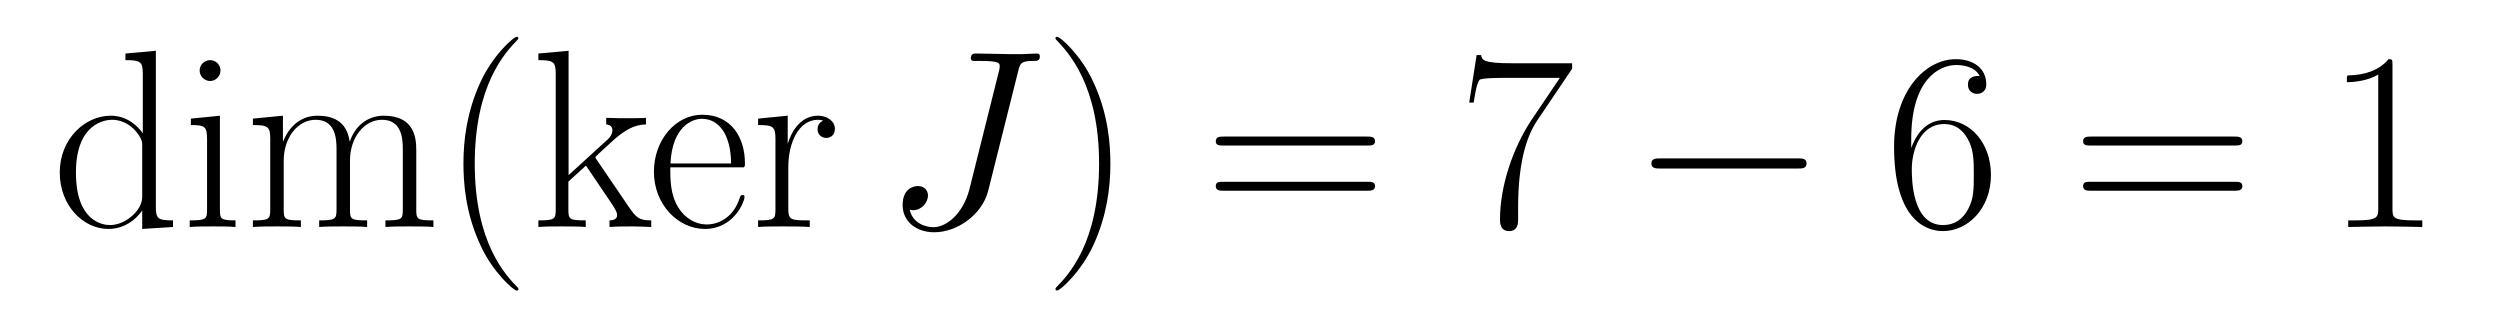
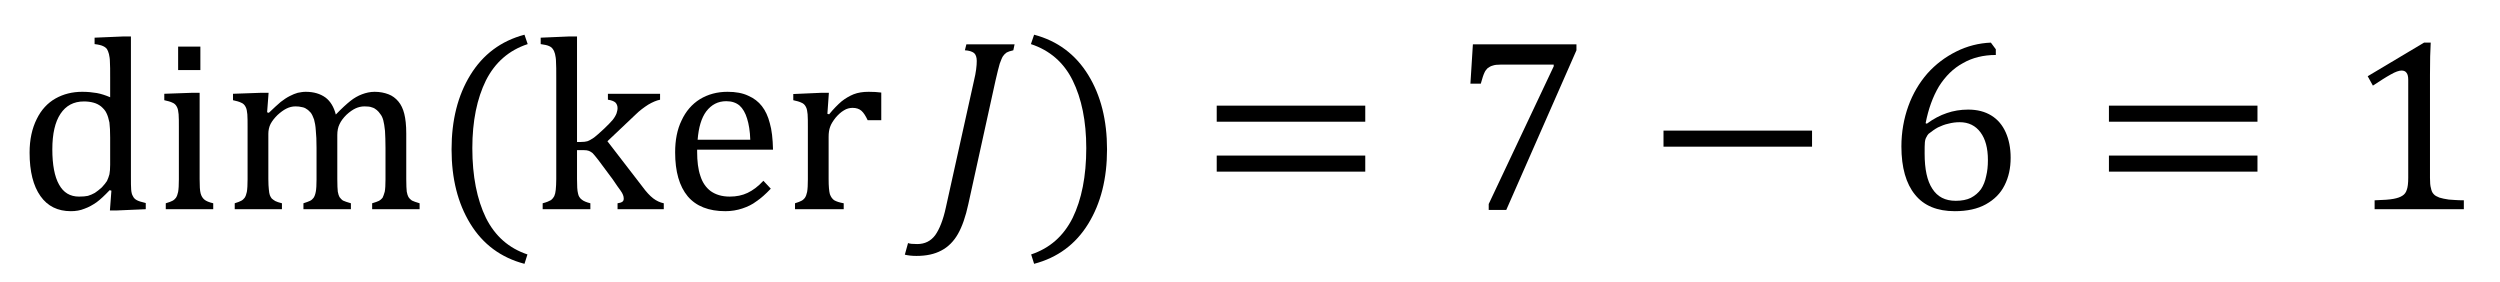
- <svg xmlns="http://www.w3.org/2000/svg" xmlns:xlink="http://www.w3.org/1999/xlink" width="200.397" height="26.604" viewBox="0 0 200.397 26.604">
+ <svg xmlns="http://www.w3.org/2000/svg" xmlns:xlink="http://www.w3.org/1999/xlink" version="1.1" width="222.023" height="24.965" viewBox="0 0 222.023 24.965">
  <defs>
-     <g>
-       <g id="glyph-0-0">
-         <path d="M 5.938 -13.906 L 5.938 -13.375 C 7.141 -13.375 7.328 -13.25 7.328 -12.281 L 7.328 -7.516 C 7.25 -7.609 6.406 -8.922 4.766 -8.922 C 2.688 -8.922 0.672 -7.062 0.672 -4.375 C 0.672 -1.703 2.562 0.156 4.562 0.156 C 6.297 0.156 7.188 -1.188 7.281 -1.328 L 7.281 0.156 L 9.75 0 L 9.75 -0.531 C 8.547 -0.531 8.375 -0.656 8.375 -1.625 L 8.375 -14.125 Z M 7.281 -2.438 C 7.281 -1.828 6.922 -1.281 6.453 -0.875 C 5.766 -0.266 5.062 -0.156 4.688 -0.156 C 4.094 -0.156 1.969 -0.469 1.969 -4.359 C 1.969 -8.344 4.344 -8.594 4.859 -8.594 C 5.797 -8.594 6.562 -8.062 7.031 -7.328 C 7.281 -6.906 7.281 -6.844 7.281 -6.469 Z M 7.281 -2.438 " />
-       </g>
-       <g id="glyph-0-1">
-         <path d="M 3.156 -12.547 C 3.156 -12.984 2.797 -13.375 2.328 -13.375 C 1.875 -13.375 1.484 -13.016 1.484 -12.547 C 1.484 -12.094 1.859 -11.703 2.328 -11.703 C 2.766 -11.703 3.156 -12.078 3.156 -12.547 Z M 0.781 -8.688 L 0.781 -8.172 C 1.906 -8.172 2.078 -8.047 2.078 -7.062 L 2.078 -1.406 C 2.078 -0.625 2 -0.531 0.688 -0.531 L 0.688 0 C 1.188 -0.047 2.062 -0.047 2.562 -0.047 C 3.047 -0.047 3.891 -0.047 4.359 0 L 4.359 -0.531 C 3.156 -0.531 3.109 -0.656 3.109 -1.391 L 3.109 -8.922 Z M 0.781 -8.688 " />
-       </g>
-       <g id="glyph-0-2">
-         <path d="M 13.766 -6.188 C 13.766 -7.203 13.578 -8.922 11.156 -8.922 C 9.766 -8.922 8.812 -7.984 8.453 -6.875 L 8.422 -6.875 C 8.188 -8.547 6.984 -8.922 5.844 -8.922 C 4.234 -8.922 3.406 -7.672 3.094 -6.859 L 3.078 -6.859 L 3.078 -8.922 L 0.672 -8.688 L 0.672 -8.172 C 1.875 -8.172 2.062 -8.047 2.062 -7.062 L 2.062 -1.406 C 2.062 -0.625 1.969 -0.531 0.672 -0.531 L 0.672 0 C 1.156 -0.047 2.062 -0.047 2.578 -0.047 C 3.109 -0.047 4.031 -0.047 4.516 0 L 4.516 -0.531 C 3.219 -0.531 3.141 -0.609 3.141 -1.406 L 3.141 -5.312 C 3.141 -7.188 4.281 -8.594 5.703 -8.594 C 7.203 -8.594 7.375 -7.25 7.375 -6.266 L 7.375 -1.406 C 7.375 -0.625 7.281 -0.531 5.984 -0.531 L 5.984 0 C 6.469 -0.047 7.375 -0.047 7.906 -0.047 C 8.422 -0.047 9.344 -0.047 9.828 0 L 9.828 -0.531 C 8.531 -0.531 8.453 -0.609 8.453 -1.406 L 8.453 -5.312 C 8.453 -7.188 9.594 -8.594 11.016 -8.594 C 12.516 -8.594 12.688 -7.25 12.688 -6.266 L 12.688 -1.406 C 12.688 -0.625 12.609 -0.531 11.297 -0.531 L 11.297 0 C 11.781 -0.047 12.688 -0.047 13.219 -0.047 C 13.75 -0.047 14.656 -0.047 15.141 0 L 15.141 -0.531 C 13.844 -0.531 13.766 -0.609 13.766 -1.406 Z M 13.766 -6.188 " />
-       </g>
-       <g id="glyph-0-3">
-         <path d="M 6.234 4.969 C 6.234 4.953 6.234 4.906 6.172 4.844 C 5.234 3.891 2.734 1.281 2.734 -5.062 C 2.734 -11.422 5.188 -14 6.188 -15.031 C 6.188 -15.047 6.234 -15.094 6.234 -15.141 C 6.234 -15.203 6.172 -15.25 6.094 -15.25 C 5.859 -15.25 4.141 -13.75 3.141 -11.5 C 2.125 -9.25 1.828 -7.047 1.828 -5.094 C 1.828 -3.625 1.969 -1.141 3.203 1.484 C 4.172 3.609 5.844 5.094 6.094 5.094 C 6.188 5.094 6.234 5.047 6.234 4.969 Z M 6.234 4.969 " />
-       </g>
-       <g id="glyph-0-4">
-         <path d="M 5.312 -5.375 C 5.297 -5.422 5.188 -5.531 5.188 -5.594 C 5.188 -5.641 6.641 -6.969 6.828 -7.125 C 7.984 -8.109 8.719 -8.203 9.25 -8.219 L 9.25 -8.75 C 9.125 -8.75 9.078 -8.75 9.062 -8.734 L 8.062 -8.719 C 7.5 -8.719 6.609 -8.719 6.062 -8.75 L 6.062 -8.219 C 6.359 -8.203 6.562 -8.047 6.562 -7.75 C 6.562 -7.344 6.156 -6.969 6.125 -6.969 L 3.047 -4.156 L 3.047 -14.125 L 0.625 -13.906 L 0.625 -13.375 C 1.828 -13.375 2.016 -13.25 2.016 -12.281 L 2.016 -1.406 C 2.016 -0.625 1.938 -0.531 0.625 -0.531 L 0.625 0 C 1.125 -0.047 2.016 -0.047 2.531 -0.047 C 3.031 -0.047 3.922 -0.047 4.422 0 L 4.422 -0.531 C 3.109 -0.531 3.031 -0.609 3.031 -1.406 L 3.031 -3.641 L 4.438 -4.922 L 6.5 -1.875 C 6.734 -1.5 6.938 -1.219 6.938 -0.953 C 6.938 -0.594 6.578 -0.531 6.328 -0.531 L 6.328 0 C 6.828 -0.047 7.703 -0.047 8.203 -0.047 C 8.578 -0.047 9.328 -0.016 9.672 0 L 9.672 -0.531 C 8.719 -0.531 8.484 -0.719 7.875 -1.609 Z M 5.312 -5.375 " />
-       </g>
-       <g id="glyph-0-5">
-         <path d="M 7.75 -4.781 C 7.844 -4.859 7.844 -4.906 7.844 -5.109 C 7.844 -7.188 6.734 -9 4.422 -9 C 2.266 -9 0.547 -6.938 0.547 -4.438 C 0.547 -1.797 2.484 0.156 4.641 0.156 C 6.922 0.156 7.812 -2 7.812 -2.422 C 7.812 -2.562 7.703 -2.562 7.656 -2.562 C 7.516 -2.562 7.5 -2.531 7.406 -2.281 C 6.969 -0.891 5.844 -0.203 4.781 -0.203 C 3.906 -0.203 3.031 -0.688 2.484 -1.594 C 1.859 -2.625 1.859 -3.828 1.859 -4.781 Z M 1.875 -5.094 C 2.016 -8.016 3.578 -8.672 4.391 -8.672 C 5.781 -8.672 6.719 -7.375 6.734 -5.094 Z M 1.875 -5.094 " />
-       </g>
-       <g id="glyph-0-6">
-         <path d="M 3.047 -4.812 C 3.047 -6.766 3.891 -8.594 5.422 -8.594 C 5.562 -8.594 5.703 -8.578 5.844 -8.516 C 5.844 -8.516 5.391 -8.375 5.391 -7.844 C 5.391 -7.344 5.781 -7.141 6.094 -7.141 C 6.328 -7.141 6.781 -7.281 6.781 -7.859 C 6.781 -8.516 6.125 -8.922 5.438 -8.922 C 3.891 -8.922 3.219 -7.406 3.016 -6.703 L 3 -6.703 L 3 -8.922 L 0.625 -8.688 L 0.625 -8.172 C 1.828 -8.172 2.016 -8.047 2.016 -7.062 L 2.016 -1.406 C 2.016 -0.625 1.938 -0.531 0.625 -0.531 L 0.625 0 C 1.125 -0.047 2.062 -0.047 2.578 -0.047 C 3.172 -0.047 4.219 -0.047 4.766 0 L 4.766 -0.531 C 3.297 -0.531 3.047 -0.531 3.047 -1.453 Z M 3.047 -4.812 " />
-       </g>
-       <g id="glyph-0-7">
-         <path d="M 5.359 -5.062 C 5.359 -6.531 5.219 -9.016 3.984 -11.641 C 3.016 -13.766 1.344 -15.25 1.094 -15.25 C 1.031 -15.25 0.953 -15.234 0.953 -15.125 C 0.953 -15.094 0.984 -15.062 1 -15.031 C 1.969 -14 4.453 -11.422 4.453 -5.094 C 4.453 1.266 2 3.844 1 4.859 C 0.984 4.906 0.953 4.922 0.953 4.969 C 0.953 5.062 1.031 5.094 1.094 5.094 C 1.328 5.094 3.047 3.578 4.047 1.344 C 5.062 -0.922 5.359 -3.109 5.359 -5.062 Z M 5.359 -5.062 " />
-       </g>
-       <g id="glyph-0-8">
-         <path d="M 13.094 -6.531 C 13.391 -6.531 13.703 -6.531 13.703 -6.875 C 13.703 -7.25 13.359 -7.25 13.016 -7.25 L 1.625 -7.25 C 1.281 -7.25 0.938 -7.25 0.938 -6.875 C 0.938 -6.531 1.234 -6.531 1.547 -6.531 Z M 13.016 -2.906 C 13.359 -2.906 13.703 -2.906 13.703 -3.281 C 13.703 -3.625 13.391 -3.625 13.094 -3.625 L 1.547 -3.625 C 1.234 -3.625 0.938 -3.625 0.938 -3.281 C 0.938 -2.906 1.281 -2.906 1.625 -2.906 Z M 13.016 -2.906 " />
-       </g>
-       <g id="glyph-0-9">
-         <path d="M 9.188 -12.688 L 9.188 -13.125 L 4.391 -13.125 C 2.016 -13.125 1.969 -13.391 1.891 -13.781 L 1.531 -13.781 L 0.938 -9.969 L 1.297 -9.969 C 1.359 -10.359 1.5 -11.406 1.75 -11.781 C 1.875 -11.953 3.375 -11.953 3.719 -11.953 L 8.203 -11.953 L 5.938 -8.594 C 4.438 -6.328 3.406 -3.281 3.406 -0.609 C 3.406 -0.359 3.406 0.328 4.141 0.328 C 4.859 0.328 4.859 -0.359 4.859 -0.625 L 4.859 -1.562 C 4.859 -4.906 5.438 -7.109 6.375 -8.516 Z M 9.188 -12.688 " />
-       </g>
-       <g id="glyph-0-10">
-         <path d="M 2.156 -7.031 C 2.156 -11.891 4.438 -12.984 5.766 -12.984 C 6.188 -12.984 7.234 -12.906 7.641 -12.109 C 7.312 -12.109 6.703 -12.109 6.703 -11.406 C 6.703 -10.844 7.141 -10.672 7.438 -10.672 C 7.609 -10.672 8.172 -10.75 8.172 -11.438 C 8.172 -12.719 7.141 -13.453 5.734 -13.453 C 3.312 -13.453 0.781 -10.938 0.781 -6.438 C 0.781 -0.891 3.078 0.328 4.703 0.328 C 6.672 0.328 8.547 -1.453 8.547 -4.172 C 8.547 -6.719 6.906 -8.578 4.828 -8.578 C 3.578 -8.578 2.672 -7.75 2.156 -6.328 Z M 4.703 -0.156 C 2.203 -0.156 2.203 -3.906 2.203 -4.656 C 2.203 -6.125 2.891 -8.25 4.781 -8.25 C 5.125 -8.25 6.125 -8.25 6.797 -6.844 C 7.172 -6.047 7.172 -5.219 7.172 -4.188 C 7.172 -3.094 7.172 -2.281 6.734 -1.469 C 6.297 -0.625 5.641 -0.156 4.703 -0.156 Z M 4.703 -0.156 " />
-       </g>
-       <g id="glyph-0-11">
-         <path d="M 5.422 -13.016 C 5.422 -13.438 5.391 -13.453 5.109 -13.453 C 4.312 -12.5 3.109 -12.188 1.969 -12.156 C 1.906 -12.156 1.812 -12.156 1.797 -12.109 C 1.766 -12.078 1.766 -12.031 1.766 -11.609 C 2.406 -11.609 3.469 -11.734 4.281 -12.219 L 4.281 -1.484 C 4.281 -0.781 4.234 -0.531 2.484 -0.531 L 1.875 -0.531 L 1.875 0 C 2.844 -0.016 3.875 -0.047 4.844 -0.047 C 5.828 -0.047 6.844 -0.016 7.812 0 L 7.812 -0.531 L 7.203 -0.531 C 5.453 -0.531 5.422 -0.75 5.422 -1.484 Z M 5.422 -13.016 " />
-       </g>
-       <g id="glyph-1-0">
-         <path d="M 10.875 -12.5 C 11.031 -13.109 11.078 -13.312 12.078 -13.312 C 12.406 -13.312 12.609 -13.312 12.609 -13.688 C 12.609 -13.906 12.422 -13.906 12.344 -13.906 C 11.984 -13.906 11.609 -13.859 11.234 -13.859 L 10.125 -13.859 C 9.266 -13.859 8.375 -13.906 7.516 -13.906 C 7.328 -13.906 7.078 -13.906 7.078 -13.531 C 7.078 -13.328 7.25 -13.328 7.25 -13.312 L 7.75 -13.312 C 9.391 -13.312 9.391 -13.156 9.391 -12.844 C 9.391 -12.828 9.391 -12.688 9.297 -12.359 L 6.969 -3.047 C 6.438 -0.984 5.062 0.016 4.094 0.016 C 3.406 0.016 2.422 -0.312 2.172 -1.391 C 2.266 -1.359 2.359 -1.344 2.438 -1.344 C 3.109 -1.344 3.641 -1.938 3.641 -2.531 C 3.641 -2.844 3.438 -3.281 2.828 -3.281 C 2.469 -3.281 1.609 -3.078 1.609 -1.75 C 1.609 -0.469 2.672 0.422 4.141 0.422 C 5.984 0.422 7.984 -0.984 8.469 -2.906 Z M 10.875 -12.5 " />
-       </g>
-       <g id="glyph-2-0">
-         <path d="M 13.422 -4.688 C 13.766 -4.688 14.125 -4.688 14.125 -5.094 C 14.125 -5.5 13.766 -5.5 13.422 -5.5 L 2.406 -5.5 C 2.062 -5.5 1.688 -5.5 1.688 -5.094 C 1.688 -4.688 2.062 -4.688 2.406 -4.688 Z M 13.422 -4.688 " />
-       </g>
+     <clipPath id="clip_1">
+       <path transform="matrix(1.00503,0,0,-1.00503,-152.7236,331.3546)" d="M151.96 304.858H372.873V329.698H151.96Z" />
+     </clipPath>
+     <clipPath id="clip_2">
+       <path transform="matrix(1.00503,0,0,-1.00503,-152.7236,331.3546)" d="M0 0H960V540H0Z" />
+     </clipPath>
+     <clipPath id="clip_3">
+       <path transform="matrix(1.00503,0,0,-1.00503,-152.7236,331.3546)" d="M0 0H960V540H0Z" clip-rule="evenodd" />
+     </clipPath>
+     <clipPath id="clip_4">
+       <path transform="matrix(1.00503,0,0,-1.00503,-152.7236,331.3546)" d="M0 0H960V540H0Z" clip-rule="evenodd" />
+     </clipPath>
+     <clipPath id="clip_5">
+       <path transform="matrix(1.00503,0,0,-1.00503,-152.7236,331.3546)" d="M0 0H960V540H0Z" clip-rule="evenodd" />
+     </clipPath>
+     <clipPath id="clip_6">
+       <path transform="matrix(1.00503,0,0,-1.00503,-152.7236,331.3546)" d="M0 0H960V540H0Z" clip-rule="evenodd" />
+     </clipPath>
+     <clipPath id="clip_7">
+       <path transform="matrix(1.00503,0,0,-1.00503,-152.7236,331.3546)" d="M20.16 17.047H59.76V37.44H20.16Z" clip-rule="evenodd" />
+     </clipPath>
+     <clipPath id="clip_8">
+       <path transform="matrix(1.00503,0,0,-1.00503,-152.7236,331.3546)" d="M0 0H960V540H0Z" clip-rule="evenodd" />
+     </clipPath>
+     <clipPath id="clip_9">
+       <path transform="matrix(1.00503,0,0,-1.00503,-152.7236,331.3546)" d="M0 0H960V540H0Z" clip-rule="evenodd" />
+     </clipPath>
+     <clipPath id="clip_10">
+       <path transform="matrix(1.00503,0,0,-1.00503,-152.7236,331.3546)" d="M0 0H960V540H0Z" clip-rule="evenodd" />
+     </clipPath>
+     <clipPath id="clip_11">
+       <path transform="matrix(1.00503,0,0,-1.00503,-152.7236,331.3546)" d="M0 0H960V540H0Z" clip-rule="evenodd" />
+     </clipPath>
+     <clipPath id="clip_12">
+       <path transform="matrix(1.00503,0,0,-1.00503,-152.7236,331.3546)" d="M0 0H960V540H0Z" clip-rule="evenodd" />
+     </clipPath>
+     <clipPath id="clip_13">
+       <path transform="matrix(1.00503,0,0,-1.00503,-152.7236,331.3546)" d="M0 0H960V540H0Z" clip-rule="evenodd" />
+     </clipPath>
+     <clipPath id="clip_14">
+       <path transform="matrix(1.00503,0,0,-1.00503,-152.7236,331.3546)" d="M0 0H960V540H0Z" clip-rule="evenodd" />
+     </clipPath>
+     <clipPath id="clip_15">
+       <path transform="matrix(1.00503,0,0,-1.00503,-152.7236,331.3546)" d="M0 0H960V540H0Z" clip-rule="evenodd" />
+     </clipPath>
+     <clipPath id="clip_16">
+       <path transform="matrix(1.00503,0,0,-1.00503,-152.7236,331.3546)" d="M153.38 306.07H371.44V332.47H153.38Z" clip-rule="evenodd" />
+     </clipPath>
+     <clipPath id="clip_17">
+       <path transform="matrix(1.00503,0,0,-1.00503,-152.7236,331.3546)" d="M0 0H960V540H0Z" clip-rule="evenodd" />
+     </clipPath>
+     <clipPath id="clip_18">
+       <path transform="matrix(1.00503,0,0,-1.00503,-152.7236,331.3546)" d="M0 0H960V540H0Z" clip-rule="evenodd" />
+     </clipPath>
+     <path id="font_19_134" d="M.377 .531C.377 .562 .377 .584 .376 .596 .376 .609 .374 .619 .372 .628 .37 .636 .367 .643 .364 .648 .36 .653 .355 .657 .348 .66 .342 .663 .331 .666 .314 .668V.694L.432 .699H.461V.133C.461 .108 .461 .09 .462 .079 .463 .068 .465 .059 .469 .053 .472 .046 .477 .041 .484 .037 .491 .033 .503 .029 .521 .025V0L.406-.005H.376L.382 .075 .375 .077C.354 .055 .337 .039 .322 .028 .306 .017 .29 .008 .273 .002 .256-.005 .238-.008 .218-.008 .165-.008 .124 .012 .095 .053 .066 .094 .051 .152 .051 .229 .051 .282 .061 .327 .08 .365 .098 .402 .124 .43 .156 .448 .188 .466 .224 .475 .264 .475 .286 .475 .305 .473 .323 .47 .34 .467 .358 .461 .377 .453V.531M.377 .29C.377 .315 .376 .335 .374 .351 .371 .366 .367 .379 .362 .389 .357 .4 .349 .408 .34 .416 .331 .423 .321 .428 .31 .431 .299 .434 .286 .436 .271 .436 .229 .436 .198 .419 .176 .386 .154 .353 .143 .305 .143 .242 .143 .18 .152 .132 .17 .1 .188 .067 .215 .051 .251 .051 .266 .051 .278 .052 .287 .054 .297 .057 .306 .061 .315 .066 .324 .072 .333 .079 .343 .088 .352 .098 .359 .106 .364 .114 .368 .122 .371 .131 .374 .141 .376 .151 .377 .164 .377 .18V.29Z" />
+     <path id="font_19_139" d="M.187 .658V.563H.097V.658H.187M.047 .024C.06 .028 .069 .031 .074 .034 .08 .037 .084 .041 .088 .046 .092 .052 .095 .06 .097 .07 .099 .081 .1 .098 .1 .121V.333C.1 .354 .1 .371 .099 .384 .098 .396 .096 .407 .092 .414 .088 .422 .082 .428 .074 .431 .066 .435 .055 .438 .041 .441V.467L.154 .471H.184V.122C.184 .094 .185 .075 .188 .064 .191 .053 .196 .045 .203 .039 .21 .033 .222 .028 .239 .024V0H.047V.024Z" />
+     <path id="font_19_143" d="M.179 .392 .186 .39C.206 .409 .222 .424 .234 .434 .247 .444 .259 .452 .271 .458 .282 .464 .293 .468 .303 .471 .314 .473 .324 .475 .335 .475 .368 .475 .394 .467 .415 .452 .435 .437 .449 .414 .457 .383 .481 .408 .501 .426 .516 .438 .531 .45 .547 .459 .563 .465 .579 .471 .596 .475 .614 .475 .636 .475 .654 .471 .67 .465 .686 .459 .699 .449 .71 .436 .721 .423 .729 .406 .734 .386 .739 .366 .742 .34 .742 .306V.122C.742 .097 .743 .08 .744 .071 .746 .061 .748 .054 .751 .049 .754 .044 .759 .039 .765 .035 .771 .032 .782 .028 .796 .024V0H.604V.024C.617 .028 .626 .031 .632 .034 .637 .037 .642 .041 .646 .046 .649 .052 .652 .06 .655 .071 .657 .081 .658 .098 .658 .12V.248C.658 .276 .657 .299 .656 .317 .654 .335 .652 .349 .649 .36 .646 .371 .642 .379 .637 .385 .633 .391 .628 .397 .623 .401 .617 .406 .611 .41 .603 .412 .596 .415 .586 .416 .573 .416 .56 .416 .548 .413 .537 .408 .526 .403 .513 .394 .5 .382 .487 .369 .478 .357 .472 .344 .466 .332 .463 .317 .463 .3V.122C.463 .097 .464 .08 .465 .071 .467 .061 .469 .054 .472 .049 .476 .044 .48 .039 .486 .035 .493 .032 .503 .028 .518 .024V0H.326V.024C.338 .028 .347 .031 .353 .034 .359 .037 .363 .041 .367 .046 .371 .052 .374 .06 .376 .071 .378 .081 .379 .098 .379 .12V.248C.379 .277 .378 .301 .376 .319 .375 .337 .372 .352 .369 .363 .365 .374 .361 .383 .356 .39 .35 .396 .345 .402 .339 .405 .334 .409 .327 .412 .32 .413 .312 .415 .304 .416 .294 .416 .281 .416 .269 .413 .257 .407 .245 .401 .233 .392 .221 .381 .209 .369 .2 .358 .193 .345 .187 .333 .184 .319 .184 .305V.122C.184 .104 .185 .089 .186 .08 .187 .07 .188 .062 .19 .057 .192 .051 .195 .047 .198 .043 .201 .04 .206 .037 .212 .033 .218 .03 .227 .027 .239 .024V0H.048V.024C.06 .028 .069 .031 .074 .034 .08 .037 .084 .041 .088 .046 .092 .052 .095 .06 .097 .07 .099 .081 .1 .098 .1 .121V.333C.1 .354 .1 .371 .099 .384 .098 .396 .096 .407 .092 .414 .088 .422 .082 .428 .074 .431 .066 .435 .055 .438 .041 .441V.467L.155 .471H.185L.179 .392Z" />
+     <clipPath id="clip_20">
+       <path transform="matrix(1.00503,0,0,-1.00503,-152.7236,331.3546)" d="M0 0H960V540H0Z" clip-rule="evenodd" />
+     </clipPath>
+     <path id="font_19_4666" d="M.172 .247C.172 .133 .191 .039 .227-.035 .264-.109 .32-.158 .395-.183L.383-.221C.288-.196 .215-.142 .164-.059 .113 .024 .088 .124 .088 .242 .088 .36 .113 .46 .164 .543 .215 .626 .288 .681 .383 .706L.396 .668C.32 .643 .264 .594 .227 .521 .191 .448 .172 .357 .172 .247Z" />
+     <clipPath id="clip_21">
+       <path transform="matrix(1.00503,0,0,-1.00503,-152.7236,331.3546)" d="M0 0H960V540H0Z" clip-rule="evenodd" />
+     </clipPath>
+     <path id="font_19_141" d="M.178 .272H.193C.204 .272 .213 .273 .22 .275 .228 .278 .237 .283 .247 .29 .256 .297 .27 .309 .288 .326 .303 .34 .314 .352 .322 .361 .33 .371 .335 .38 .338 .388 .34 .395 .342 .402 .342 .409 .342 .418 .339 .426 .333 .432 .327 .437 .317 .441 .303 .443V.467H.514V.443C.499 .44 .483 .433 .466 .423 .449 .412 .431 .399 .414 .382L.301 .275 .442 .092C.458 .07 .473 .054 .486 .044 .499 .034 .514 .027 .529 .024V0H.342V.024C.35 .025 .357 .027 .361 .03 .365 .032 .367 .037 .367 .043 .367 .048 .366 .053 .364 .058 .362 .063 .359 .069 .353 .077 .347 .085 .337 .099 .323 .12L.265 .198C.254 .212 .246 .222 .241 .227 .236 .231 .231 .234 .226 .236 .221 .238 .214 .239 .205 .239H.178V.122C.178 .094 .179 .075 .182 .064 .184 .053 .189 .045 .197 .039 .204 .033 .216 .028 .232 .024V0H.039V.024C.055 .028 .066 .033 .073 .037 .079 .042 .083 .047 .086 .053 .089 .06 .091 .068 .092 .079 .093 .09 .094 .104 .094 .122V.531C.094 .562 .094 .584 .093 .596 .093 .609 .091 .619 .089 .628 .087 .636 .084 .643 .08 .648 .077 .653 .072 .657 .065 .66 .059 .663 .047 .666 .031 .668V.694L.148 .699H.178V.272Z" />
+     <path id="font_19_135" d="M.438 .083C.417 .061 .398 .044 .38 .032 .363 .019 .344 .01 .323 .003 .302-.004 .279-.008 .254-.008 .187-.008 .136 .012 .102 .052 .068 .093 .051 .152 .051 .23 .051 .279 .059 .322 .077 .359 .094 .396 .119 .425 .151 .445 .184 .465 .221 .475 .263 .475 .296 .475 .324 .47 .347 .459 .37 .449 .388 .435 .402 .417 .416 .399 .427 .376 .434 .348 .442 .321 .446 .285 .447 .241H.14V.232C.14 .194 .144 .161 .153 .135 .161 .109 .175 .088 .195 .073 .215 .059 .24 .051 .272 .051 .299 .051 .323 .056 .344 .066 .365 .076 .387 .092 .408 .115L.438 .083M.355 .281C.354 .316 .349 .345 .342 .367 .335 .39 .325 .407 .312 .419 .298 .431 .28 .437 .258 .437 .224 .437 .198 .423 .177 .396 .157 .369 .146 .331 .142 .281H.355Z" />
+     <path id="font_19_148" d="M.179 .386 .186 .384C.204 .406 .221 .423 .236 .436 .251 .448 .268 .458 .285 .465 .303 .472 .323 .475 .346 .475 .365 .475 .382 .474 .397 .472V.36H.342C.334 .377 .326 .39 .317 .398 .308 .406 .296 .41 .281 .41 .269 .41 .257 .407 .246 .4 .234 .393 .223 .383 .212 .37 .202 .357 .194 .345 .19 .333 .186 .322 .184 .309 .184 .293V.122C.184 .092 .186 .072 .189 .061 .193 .05 .199 .041 .207 .036 .216 .031 .228 .027 .245 .024V0H.048V.024C.06 .028 .069 .031 .074 .034 .08 .037 .084 .041 .088 .046 .092 .052 .095 .06 .097 .07 .099 .081 .1 .098 .1 .121V.333C.1 .354 .1 .371 .099 .384 .098 .396 .096 .407 .092 .414 .088 .422 .082 .428 .074 .431 .066 .435 .055 .438 .041 .441V.466L.155 .471H.185L.179 .386Z" />
+     <clipPath id="clip_22">
+       <path transform="matrix(1.00503,0,0,-1.00503,-152.7236,331.3546)" d="M0 0H960V540H0Z" clip-rule="evenodd" />
+     </clipPath>
+     <path id="font_19_1836" d="M.167 .021C.156-.03 .142-.07 .125-.1 .108-.13 .085-.153 .058-.167 .03-.182-.003-.189-.043-.189-.062-.189-.078-.187-.09-.184L-.077-.137C-.07-.14-.058-.141-.04-.141-.009-.141 .015-.129 .033-.105 .05-.081 .065-.044 .076 .007L.19 .521C.198 .554 .201 .58 .201 .6 .201 .615 .197 .626 .19 .632 .182 .638 .17 .642 .153 .643L.159 .667H.354L.349 .643C.336 .64 .327 .637 .322 .634 .317 .631 .312 .626 .307 .619 .303 .613 .299 .602 .294 .589 .29 .575 .284 .552 .277 .521L.167 .021Z" />
+     <clipPath id="clip_23">
+       <path transform="matrix(1.00503,0,0,-1.00503,-152.7236,331.3546)" d="M0 0H960V540H0Z" clip-rule="evenodd" />
+     </clipPath>
+     <path id="font_19_4667" d="M.243 .247C.243 .357 .224 .448 .188 .521 .152 .594 .095 .643 .019 .668L.032 .706C.127 .681 .2 .626 .251 .543 .302 .46 .327 .36 .327 .242 .327 .124 .302 .024 .251-.059 .2-.142 .127-.196 .032-.221L.02-.183C.095-.158 .151-.109 .188-.035 .224 .039 .243 .133 .243 .247Z" />
+     <clipPath id="clip_24">
+       <path transform="matrix(1.00503,0,0,-1.00503,-152.7236,331.3546)" d="M0 0H960V540H0Z" clip-rule="evenodd" />
+     </clipPath>
+     <path id="font_19_3404" d="M.073 .354V.419H.674V.354H.073M.073 .152V.217H.674V.152H.073M.695 .286V.286Z" />
+     <clipPath id="clip_25">
+       <path transform="matrix(1.00503,0,0,-1.00503,-152.7236,331.3546)" d="M0 0H960V540H0Z" clip-rule="evenodd" />
+     </clipPath>
+     <path id="font_19_889" d="M.501 .643 .217-.003H.146V.021L.409 .578V.585H.194C.181 .585 .17 .584 .162 .581 .154 .579 .148 .575 .142 .571 .137 .566 .132 .56 .129 .553 .125 .545 .12 .53 .114 .508H.072L.082 .667H.501V.643Z" />
+     <clipPath id="clip_26">
+       <path transform="matrix(1.00503,0,0,-1.00503,-152.7236,331.3546)" d="M0 0H960V540H0Z" clip-rule="evenodd" />
+     </clipPath>
+     <path id="font_19_3398" d="M.073 .253V.318H.674V.253H.073Z" />
+     <clipPath id="clip_27">
+       <path transform="matrix(1.00503,0,0,-1.00503,-152.7236,331.3546)" d="M0 0H960V540H0Z" clip-rule="evenodd" />
+     </clipPath>
+     <path id="font_19_888" d="M.445 .647V.624C.395 .624 .35 .613 .312 .591 .273 .57 .241 .538 .215 .497 .19 .455 .172 .405 .161 .348L.166 .346C.193 .366 .22 .38 .247 .389 .273 .398 .302 .403 .333 .403 .37 .403 .401 .395 .427 .379 .453 .363 .472 .34 .485 .311 .498 .282 .505 .248 .505 .208 .505 .166 .497 .129 .48 .096 .464 .064 .439 .039 .405 .02 .371 .001 .329-.008 .279-.008 .208-.008 .154 .014 .118 .059 .082 .103 .063 .168 .063 .254 .063 .312 .073 .367 .091 .417 .109 .467 .135 .511 .168 .549 .202 .587 .241 .616 .285 .638 .329 .66 .376 .672 .425 .674L.445 .647M.299 .352C.283 .352 .268 .35 .253 .346 .238 .343 .224 .337 .211 .331 .198 .324 .186 .315 .173 .305 .169 .301 .167 .297 .165 .293 .161 .287 .159 .28 .158 .271 .157 .261 .157 .246 .157 .225 .157 .162 .167 .115 .188 .083 .209 .05 .24 .034 .283 .034 .307 .034 .328 .038 .344 .046 .361 .055 .374 .066 .385 .081 .395 .096 .402 .114 .406 .134 .411 .154 .413 .175 .413 .199 .413 .247 .403 .284 .383 .311 .363 .338 .335 .352 .299 .352Z" />
+     <clipPath id="clip_28">
+       <path transform="matrix(1.00503,0,0,-1.00503,-152.7236,331.3546)" d="M0 0H960V540H0Z" clip-rule="evenodd" />
+     </clipPath>
+     <clipPath id="clip_29">
+       <path transform="matrix(1.00503,0,0,-1.00503,-152.7236,331.3546)" d="M0 0H960V540H0Z" clip-rule="evenodd" />
+     </clipPath>
+     <path id="font_19_883" d="M.339 .127C.339 .109 .34 .094 .343 .085 .345 .075 .348 .067 .354 .061 .359 .055 .367 .051 .377 .047 .387 .044 .4 .041 .415 .039 .43 .038 .451 .036 .476 .036V0H.115V.036C.151 .037 .177 .039 .192 .042 .208 .045 .219 .049 .228 .055 .236 .06 .242 .068 .245 .078 .249 .088 .251 .105 .251 .127V.523C.251 .536 .249 .546 .244 .552 .24 .558 .233 .561 .224 .561 .214 .561 .199 .556 .18 .545 .16 .534 .137 .519 .108 .5L.087 .538 .315 .674H.342C.34 .643 .339 .6 .339 .544V.127Z" />
+     <clipPath id="clip_30">
+       <path transform="matrix(1.00503,0,0,-1.00503,-152.7236,331.3546)" d="M649.39 306.07H775.89V332.47H649.39Z" clip-rule="evenodd" />
+     </clipPath>
+     <clipPath id="clip_31">
+       <path transform="matrix(1.00503,0,0,-1.00503,-152.7236,331.3546)" d="M0 0H960V540H0Z" clip-rule="evenodd" />
+     </clipPath>
+     <clipPath id="clip_32">
+       <path transform="matrix(1.00503,0,0,-1.00503,-152.7236,331.3546)" d="M0 0H960V540H0Z" clip-rule="evenodd" />
+     </clipPath>
+     <clipPath id="clip_33">
+       <path transform="matrix(1.00503,0,0,-1.00503,-152.7236,331.3546)" d="M0 0H960V540H0Z" clip-rule="evenodd" />
+     </clipPath>
+     <clipPath id="clip_34">
+       <path transform="matrix(1.00503,0,0,-1.00503,-152.7236,331.3546)" d="M0 0H960V540H0Z" clip-rule="evenodd" />
+     </clipPath>
+     <clipPath id="clip_35">
+       <path transform="matrix(1.00503,0,0,-1.00503,-152.7236,331.3546)" d="M0 0H960V540H0Z" clip-rule="evenodd" />
+     </clipPath>
+     <clipPath id="clip_36">
+       <path transform="matrix(1.00503,0,0,-1.00503,-152.7236,331.3546)" d="M0 0H960V540H0Z" clip-rule="evenodd" />
+     </clipPath>
+     <clipPath id="clip_37">
+       <path transform="matrix(1.00503,0,0,-1.00503,-152.7236,331.3546)" d="M0 0H960V540H0Z" clip-rule="evenodd" />
+     </clipPath>
+     <clipPath id="clip_38">
+       <path transform="matrix(1.00503,0,0,-1.00503,-152.7236,331.3546)" d="M0 0H960V540H0Z" clip-rule="evenodd" />
+     </clipPath>
+     <clipPath id="clip_39">
+       <path transform="matrix(1.00503,0,0,-1.00503,-152.7236,331.3546)" d="M0 0H960V540H0Z" clip-rule="evenodd" />
+     </clipPath>
+     <clipPath id="clip_40">
+       <path transform="matrix(1.00503,0,0,-1.00503,-152.7236,331.3546)" d="M0 0H960V540H0Z" clip-rule="evenodd" />
+     </clipPath>
+     <clipPath id="clip_41">
+       <path transform="matrix(1.00503,0,0,-1.00503,-152.7236,331.3546)" d="M0 0H960V540H0Z" clip-rule="evenodd" />
+     </clipPath>
+     <clipPath id="clip_42">
+       <path transform="matrix(1.00503,0,0,-1.00503,-152.7236,331.3546)" d="M0 0H960V540H0Z" clip-rule="evenodd" />
+     </clipPath>
+     <clipPath id="clip_43">
+       <path transform="matrix(1.00503,0,0,-1.00503,-152.7236,331.3546)" d="M0 0H960V540H0Z" clip-rule="evenodd" />
+     </clipPath>
+     <clipPath id="clip_44">
+       <path transform="matrix(1.00503,0,0,-1.00503,-152.7236,331.3546)" d="M0 0H960V540H0Z" clip-rule="evenodd" />
+     </clipPath>
+     <clipPath id="clip_45">
+       <path transform="matrix(1.00503,0,0,-1.00503,-152.7236,331.3546)" d="M0 0H960V540H0Z" clip-rule="evenodd" />
+     </clipPath>
+     <clipPath id="clip_46">
+       <path transform="matrix(1.00503,0,0,-1.00503,-152.7236,331.3546)" d="M0 0H960V540H0Z" clip-rule="evenodd" />
+     </clipPath>
+     <clipPath id="clip_47">
+       <path transform="matrix(1.00503,0,0,-1.00503,-152.7236,331.3546)" d="M0 0H960V540H0Z" clip-rule="evenodd" />
+     </clipPath>
+     <clipPath id="clip_48">
+       <path transform="matrix(1.00503,0,0,-1.00503,-152.7236,331.3546)" d="M0 0H960V540H0Z" clip-rule="evenodd" />
+     </clipPath>
+     <clipPath id="clip_49">
+       <path transform="matrix(1.00503,0,0,-1.00503,-152.7236,331.3546)" d="M0 0H960V540H0Z" clip-rule="evenodd" />
+     </clipPath>
+     <clipPath id="clip_50">
+       <path transform="matrix(1.00503,0,0,-1.00503,-152.7236,331.3546)" d="M0 0H960V540H0Z" clip-rule="evenodd" />
+     </clipPath>
+     <clipPath id="clip_51">
+       <path transform="matrix(1.00503,0,0,-1.00503,-152.7236,331.3546)" d="M0 0H960V540H0Z" clip-rule="evenodd" />
+     </clipPath>
+     <clipPath id="clip_52">
+       <path transform="matrix(1.00503,0,0,-1.00503,-152.7236,331.3546)" d="M0 0H960V540H0Z" clip-rule="evenodd" />
+     </clipPath>
+     <clipPath id="clip_53">
+       <path transform="matrix(1.00503,0,0,-1.00503,-152.7236,331.3546)" d="M0 0H960V540H0Z" clip-rule="evenodd" />
+     </clipPath>
+     <clipPath id="clip_54">
+       <path transform="matrix(1.00503,0,0,-1.00503,-152.7236,331.3546)" d="M0 0H960V540H0Z" clip-rule="evenodd" />
+     </clipPath>
+     <clipPath id="clip_55">
+       <path transform="matrix(1.00503,0,0,-1.00503,-152.7236,331.3546)" d="M0 0H960V540H0Z" clip-rule="evenodd" />
+     </clipPath>
+     <clipPath id="clip_56">
+       <path transform="matrix(1.00503,0,0,-1.00503,-152.7236,331.3546)" d="M0 0H960V540H0Z" clip-rule="evenodd" />
+     </clipPath>
+     <clipPath id="clip_57">
+       <path transform="matrix(1.00503,0,0,-1.00503,-152.7236,331.3546)" d="M0 0H960V540H0Z" clip-rule="evenodd" />
+     </clipPath>
+     <clipPath id="clip_58">
+       <path transform="matrix(1.00503,0,0,-1.00503,-152.7236,331.3546)" d="M0 0H960V540H0Z" clip-rule="evenodd" />
+     </clipPath>
+     <clipPath id="clip_59">
+       <path transform="matrix(1.00503,0,0,-1.00503,-152.7236,331.3546)" d="M0 0H960V540H0Z" clip-rule="evenodd" />
+     </clipPath>
+     <clipPath id="clip_60">
+       <path transform="matrix(1.00503,0,0,-1.00503,-152.7236,331.3546)" d="M0 0H960V540H0Z" clip-rule="evenodd" />
+     </clipPath>
+     <clipPath id="clip_61">
+       <path transform="matrix(1.00503,0,0,-1.00503,-152.7236,331.3546)" d="M175.82 233.45H197.66V259.85H175.82Z" clip-rule="evenodd" />
+     </clipPath>
+     <clipPath id="clip_62">
+       <path transform="matrix(1.00503,0,0,-1.00503,-152.7236,331.3546)" d="M0 0H960V540H0Z" clip-rule="evenodd" />
+     </clipPath>
+     <clipPath id="clip_63">
+       <path transform="matrix(1.00503,0,0,-1.00503,-152.7236,331.3546)" d="M0 0H960V540H0Z" clip-rule="evenodd" />
+     </clipPath>
+     <clipPath id="clip_64">
+       <path transform="matrix(1.00503,0,0,-1.00503,-152.7236,331.3546)" d="M0 0H960V540H0Z" clip-rule="evenodd" />
+     </clipPath>
+     <clipPath id="clip_65">
+       <path transform="matrix(1.00503,0,0,-1.00503,-152.7236,331.3546)" d="M660.07 233.45H682.054V259.85H660.07Z" clip-rule="evenodd" />
+     </clipPath>
+     <clipPath id="clip_66">
+       <path transform="matrix(1.00503,0,0,-1.00503,-152.7236,331.3546)" d="M0 0H960V540H0Z" clip-rule="evenodd" />
+     </clipPath>
+     <clipPath id="clip_67">
+       <path transform="matrix(1.00503,0,0,-1.00503,-152.7236,331.3546)" d="M0 0H960V540H0Z" clip-rule="evenodd" />
+     </clipPath>
+     <clipPath id="clip_68">
+       <path transform="matrix(1.00503,0,0,-1.00503,-152.7236,331.3546)" d="M0 0H960V540H0Z" clip-rule="evenodd" />
+     </clipPath>
+     <clipPath id="clip_69">
+       <path transform="matrix(1.00503,0,0,-1.00503,-152.7236,331.3546)" d="M0 0H960V540H0Z" clip-rule="evenodd" />
+     </clipPath>
+     <clipPath id="clip_70">
+       <path transform="matrix(1.00503,0,0,-1.00503,-152.7236,331.3546)" d="M0 0H960V540H0Z" clip-rule="evenodd" />
+     </clipPath>
+     <clipPath id="clip_71">
+       <path transform="matrix(1.00503,0,0,-1.00503,-152.7236,331.3546)" d="M0 0H960V540H0Z" clip-rule="evenodd" />
+     </clipPath>
+     <clipPath id="clip_72">
+       <path transform="matrix(1.00503,0,0,-1.00503,-152.7236,331.3546)" d="M0 0H960V540H0Z" clip-rule="evenodd" />
+     </clipPath>
+   </defs>
+   <g clip-path="url(#clip_1)">
+     <g clip-path="url(#clip_2)">
+       <g clip-path="url(#clip_3)">
+ </g>
+       <g clip-path="url(#clip_4)">
+ </g>
+       <g clip-path="url(#clip_5)">
+ </g>
+       <g clip-path="url(#clip_6)">
+ </g>
+       <g clip-path="url(#clip_7)">
+ </g>
+       <g clip-path="url(#clip_8)">
+ </g>
+       <g clip-path="url(#clip_9)">
+ </g>
+       <g clip-path="url(#clip_10)">
+ </g>
+       <g clip-path="url(#clip_11)">
+ </g>
+       <g clip-path="url(#clip_12)">
+ </g>
+       <g clip-path="url(#clip_13)">
+ </g>
+       <g clip-path="url(#clip_14)">
+ </g>
+       <g clip-path="url(#clip_15)">
+ </g>
+       <g clip-path="url(#clip_16)">
+ </g>
+       <g clip-path="url(#clip_17)">
+ </g>
+       <g clip-path="url(#clip_18)">
+         <use data-text="d" xlink:href="#font_19_134" transform="matrix(21.94986,0,0,-21.94986,1.50827,18.57919)" />
+         <use data-text="i" xlink:href="#font_19_139" transform="matrix(21.94986,0,0,-21.94986,13.69045,18.57919)" />
+         <use data-text="m" xlink:href="#font_19_143" transform="matrix(21.94986,0,0,-21.94986,19.7925,18.57919)" />
+       </g>
+       <g clip-path="url(#clip_20)">
+         <use data-text="(" xlink:href="#font_19_4666" transform="matrix(21.94986,0,0,-21.94986,38.17175,18.57919)" />
+       </g>
+       <g clip-path="url(#clip_21)">
+         <use data-text="k" xlink:href="#font_19_141" transform="matrix(21.94986,0,0,-21.94986,47.33763,18.57919)" />
+         <use data-text="e" xlink:href="#font_19_135" transform="matrix(21.94986,0,0,-21.94986,58.83936,18.57919)" />
+         <use data-text="r" xlink:href="#font_19_148" transform="matrix(21.94986,0,0,-21.94986,69.55089,18.57919)" />
+       </g>
+       <g clip-path="url(#clip_22)">
+         <use data-text="𝐽" xlink:href="#font_19_1836" transform="matrix(21.94986,0,0,-21.94986,82.33278,18.57919)" />
+       </g>
+       <g clip-path="url(#clip_23)">
+         <use data-text=")" xlink:href="#font_19_4667" transform="matrix(21.94986,0,0,-21.94986,91.13684,18.57919)" />
+       </g>
+       <g clip-path="url(#clip_24)">
+         <use data-text="=" xlink:href="#font_19_3404" transform="matrix(21.94986,0,0,-21.94986,106.4535,18.57919)" />
+       </g>
+       <g clip-path="url(#clip_25)">
+         <use data-text="7" xlink:href="#font_19_889" transform="matrix(21.94986,0,0,-21.94986,129.0064,18.57919)" />
+       </g>
+       <g clip-path="url(#clip_26)">
+         <use data-text="−" xlink:href="#font_19_3398" transform="matrix(21.94986,0,0,-21.94986,146.1321,18.57919)" />
+       </g>
+       <g clip-path="url(#clip_27)">
+         <use data-text="6" xlink:href="#font_19_888" transform="matrix(21.94986,0,0,-21.94986,167.4789,18.57919)" />
+       </g>
+       <g clip-path="url(#clip_28)">
+         <use data-text="=" xlink:href="#font_19_3404" transform="matrix(21.94986,0,0,-21.94986,185.6901,18.57919)" />
+       </g>
+       <g clip-path="url(#clip_29)">
+         <use data-text="1" xlink:href="#font_19_883" transform="matrix(21.94986,0,0,-21.94986,208.3635,18.57919)" />
+       </g>
+       <g clip-path="url(#clip_30)">
+ </g>
+       <g clip-path="url(#clip_31)">
+ </g>
+       <g clip-path="url(#clip_32)">
+ </g>
+       <g clip-path="url(#clip_33)">
+ </g>
+       <g clip-path="url(#clip_34)">
+ </g>
+       <g clip-path="url(#clip_35)">
+ </g>
+       <g clip-path="url(#clip_36)">
+ </g>
+       <g clip-path="url(#clip_37)">
+ </g>
+       <g clip-path="url(#clip_38)">
+ </g>
+       <g clip-path="url(#clip_39)">
+ </g>
+       <g clip-path="url(#clip_40)">
+ </g>
+       <g clip-path="url(#clip_41)">
+ </g>
+       <g clip-path="url(#clip_42)">
+ </g>
+       <g clip-path="url(#clip_43)">
+ </g>
+       <g clip-path="url(#clip_44)">
+ </g>
+       <g clip-path="url(#clip_45)">
+ </g>
+       <g clip-path="url(#clip_46)">
+ </g>
+       <g clip-path="url(#clip_47)">
+ </g>
+       <g clip-path="url(#clip_48)">
+ </g>
+       <g clip-path="url(#clip_49)">
+ </g>
+       <g clip-path="url(#clip_50)">
+ </g>
+       <g clip-path="url(#clip_51)">
+ </g>
+       <g clip-path="url(#clip_52)">
+ </g>
+       <g clip-path="url(#clip_53)">
+ </g>
+       <g clip-path="url(#clip_54)">
+ </g>
+       <g clip-path="url(#clip_55)">
+ </g>
+       <g clip-path="url(#clip_56)">
+ </g>
+       <g clip-path="url(#clip_57)">
+ </g>
+       <g clip-path="url(#clip_58)">
+ </g>
+       <g clip-path="url(#clip_59)">
+ </g>
+       <g clip-path="url(#clip_60)">
+ </g>
+       <g clip-path="url(#clip_61)">
+ </g>
+       <g clip-path="url(#clip_62)">
+ </g>
+       <g clip-path="url(#clip_63)">
+ </g>
+       <g clip-path="url(#clip_64)">
+ </g>
+       <g clip-path="url(#clip_65)">
+ </g>
+       <g clip-path="url(#clip_66)">
+ </g>
+       <g clip-path="url(#clip_67)">
+ </g>
+       <g clip-path="url(#clip_68)">
+ </g>
+       <g clip-path="url(#clip_69)">
+ </g>
+       <g clip-path="url(#clip_70)">
+ </g>
+       <g clip-path="url(#clip_71)">
+ </g>
+       <g clip-path="url(#clip_72)">
+ </g>
    </g>
-   </defs>
-   <g fill="rgb(0%, 0%, 0%)" fill-opacity="1">
-     <use xlink:href="#glyph-0-0" x="4.118" y="18.196" />
-     <use xlink:href="#glyph-0-1" x="14.519" y="18.196" />
-     <use xlink:href="#glyph-0-2" x="19.601" y="18.196" />
-     <use xlink:href="#glyph-0-3" x="35.321" y="18.196" />
-     <use xlink:href="#glyph-0-4" x="42.53" y="18.196" />
-   </g>
-   <g fill="rgb(0%, 0%, 0%)" fill-opacity="1">
-     <use xlink:href="#glyph-0-5" x="51.869" y="18.196" />
-     <use xlink:href="#glyph-0-6" x="60.143" y="18.196" />
-   </g>
-   <g fill="rgb(0%, 0%, 0%)" fill-opacity="1">
-     <use xlink:href="#glyph-1-0" x="70.744" y="18.196" />
-   </g>
-   <g fill="rgb(0%, 0%, 0%)" fill-opacity="1">
-     <use xlink:href="#glyph-0-7" x="83.648" y="18.196" />
-   </g>
-   <g fill="rgb(0%, 0%, 0%)" fill-opacity="1">
-     <use xlink:href="#glyph-0-8" x="96.517" y="18.196" />
-   </g>
-   <g fill="rgb(0%, 0%, 0%)" fill-opacity="1">
-     <use xlink:href="#glyph-0-9" x="116.832" y="18.196" />
-   </g>
-   <g fill="rgb(0%, 0%, 0%)" fill-opacity="1">
-     <use xlink:href="#glyph-2-0" x="130.686" y="18.196" />
-   </g>
-   <g fill="rgb(0%, 0%, 0%)" fill-opacity="1">
-     <use xlink:href="#glyph-0-10" x="151.045" y="18.196" />
-   </g>
-   <g fill="rgb(0%, 0%, 0%)" fill-opacity="1">
-     <use xlink:href="#glyph-0-8" x="166.041" y="18.196" />
-   </g>
-   <g fill="rgb(0%, 0%, 0%)" fill-opacity="1">
-     <use xlink:href="#glyph-0-11" x="186.356" y="18.196" />
  </g>
</svg>
